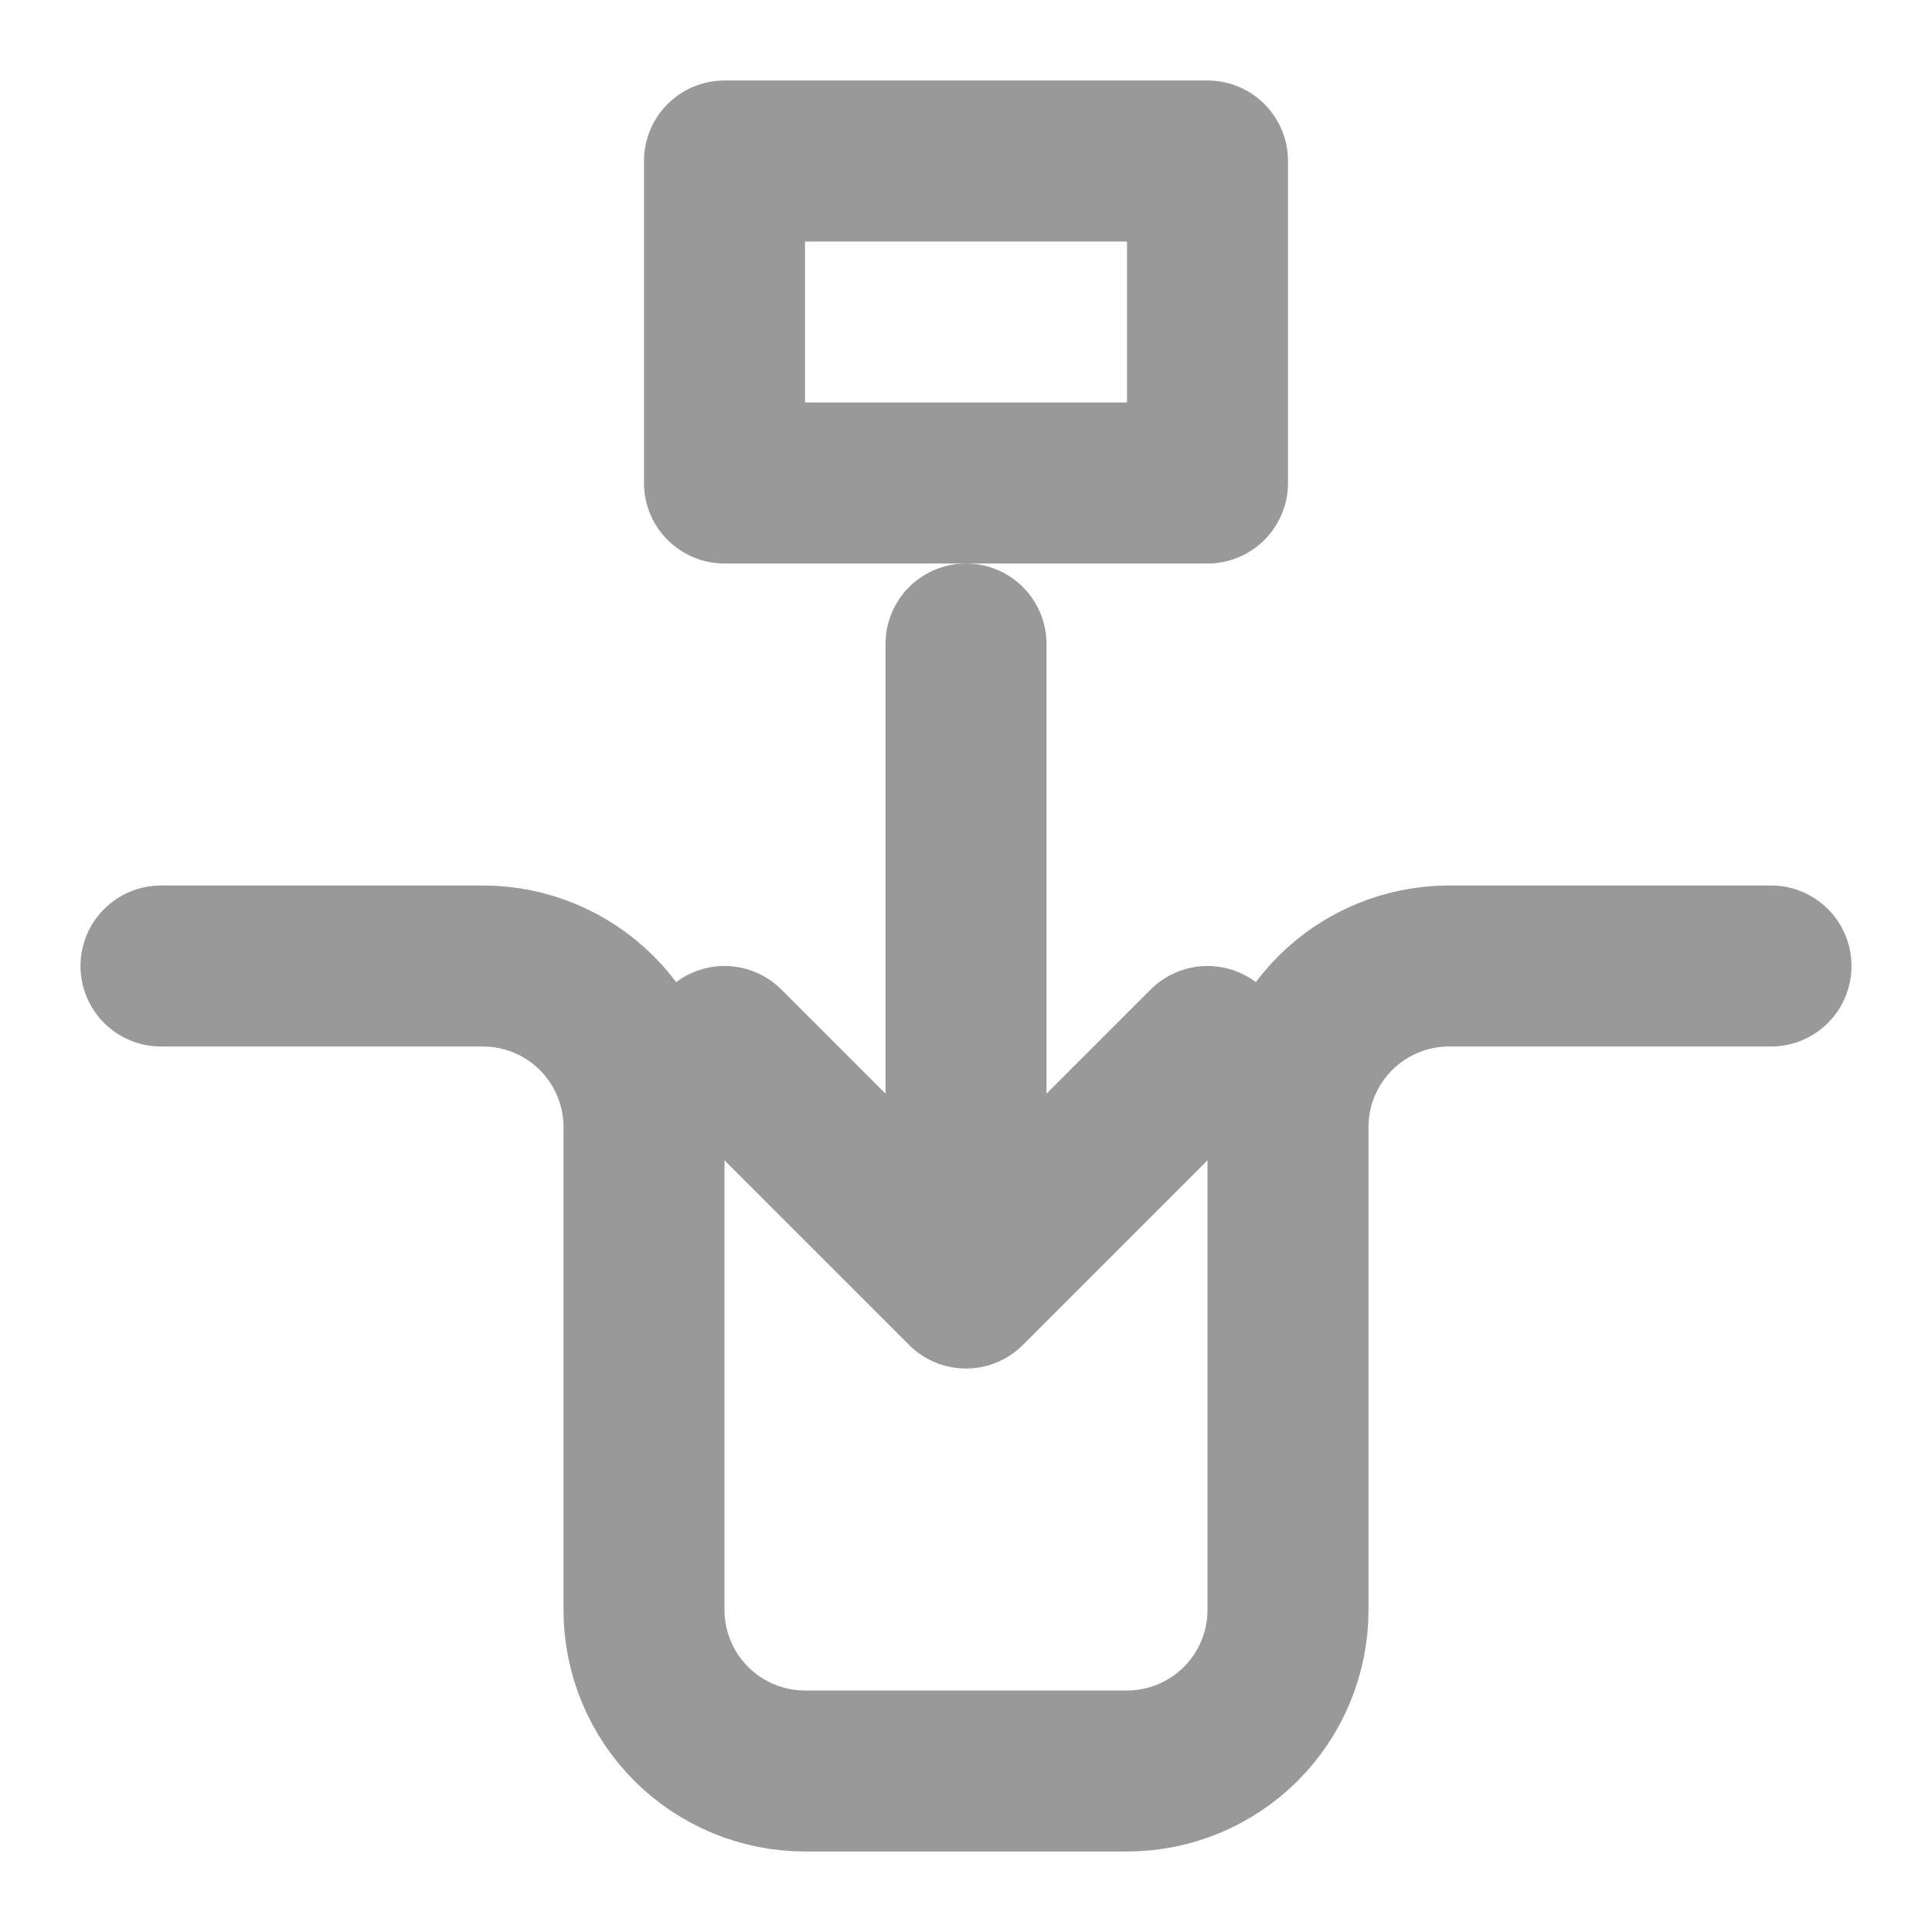
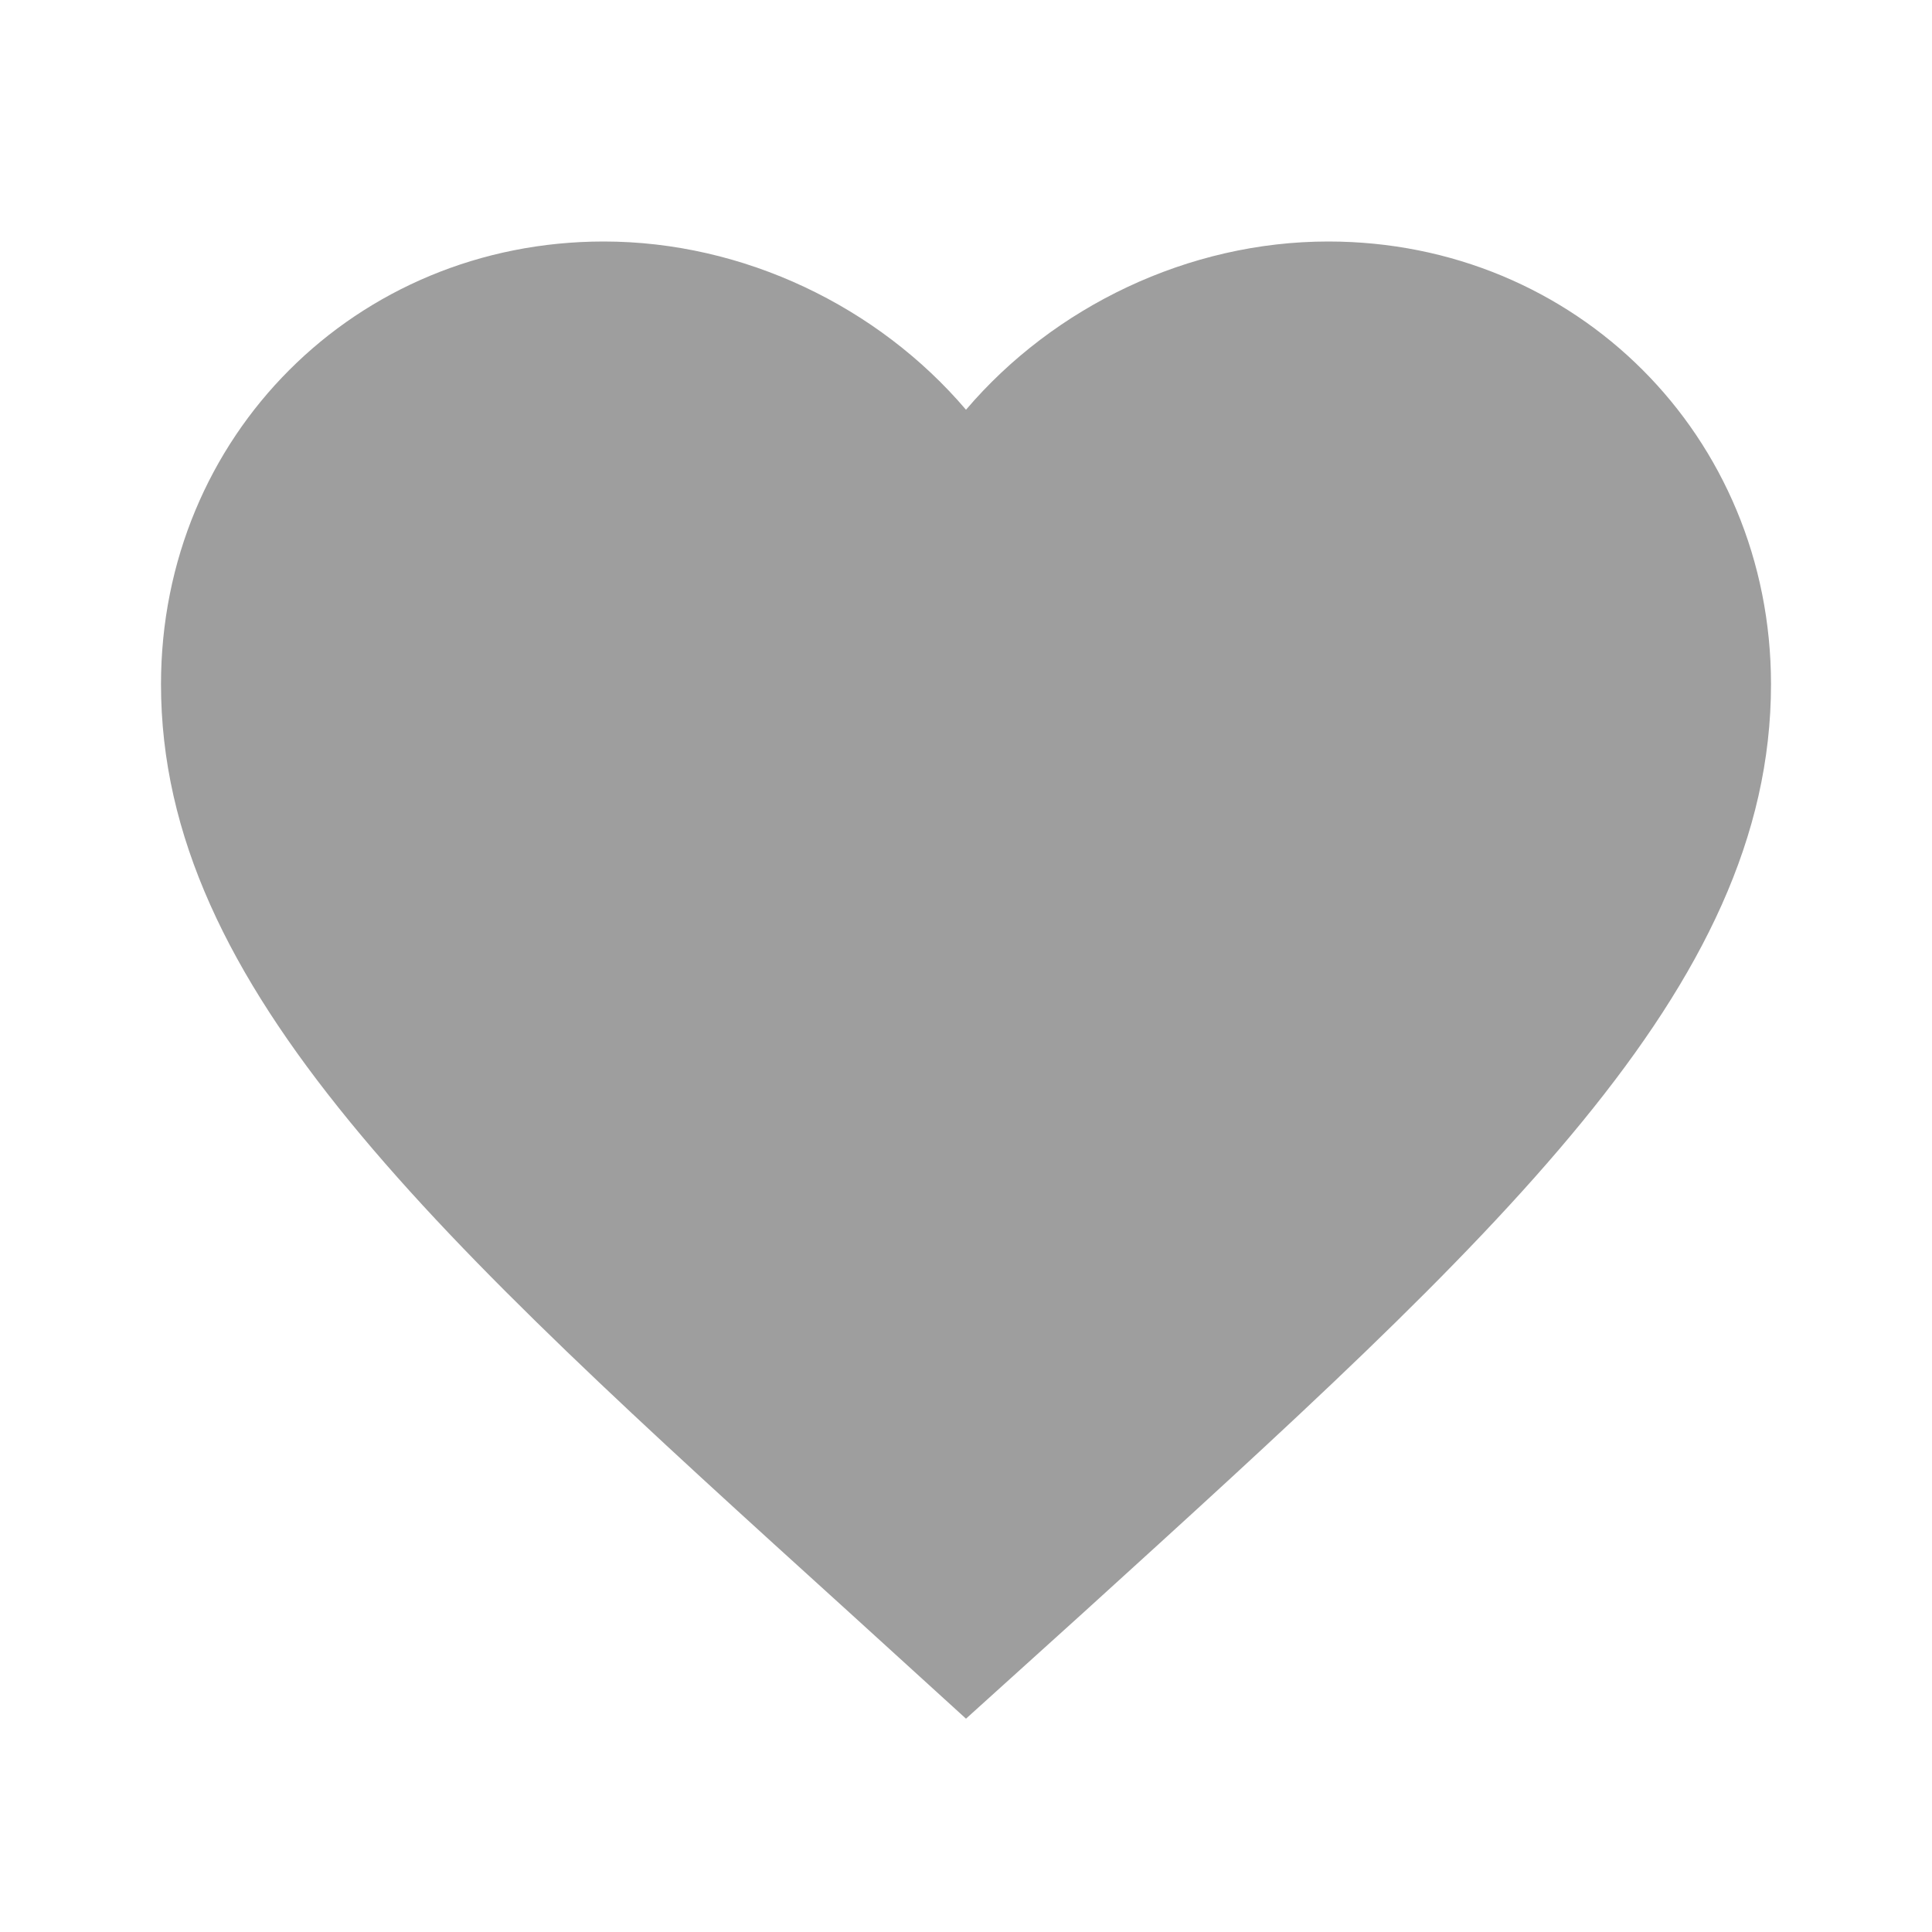
- <svg xmlns="http://www.w3.org/2000/svg" width="24" height="24" viewBox="0 0 24 24" fill="none">
-   <path d="M22 12H18C17.47 12 16.961 12.211 16.586 12.586C16.211 12.961 16 13.47 16 14V20C16 20.53 15.789 21.039 15.414 21.414C15.039 21.789 14.53 22 14 22H10C9.47 22 8.961 21.789 8.586 21.414C8.211 21.039 8 20.53 8 20V14C8 13.47 7.789 12.961 7.414 12.586C7.039 12.211 6.53 12 6 12H2" stroke="#999999" stroke-width="2" stroke-linecap="round" stroke-linejoin="round" />
-   <path d="M12 8V16M12 16L9 13M12 16L15 13" stroke="#999999" stroke-width="2" stroke-linecap="round" stroke-linejoin="round" />
-   <path d="M15 2H9V6H15V2Z" stroke="#999999" stroke-width="2" stroke-linecap="round" stroke-linejoin="round" />
+ <svg xmlns="http://www.w3.org/2000/svg" width="24" height="24" viewBox="0 0 24 24" fill="#9E9E9E" stroke="none">
+   <path d="M12 21.35l-1.45-1.32C5.4 15.36 2 12.28 2 8.5 2 5.42 4.42 3 7.5 3c1.74 0 3.41.81 4.5 2.09C13.09 3.81 14.76 3 16.5 3 19.58 3 22 5.42 22 8.5c0 3.78-3.4 6.86-8.55 11.54L12 21.35z" />
</svg>
